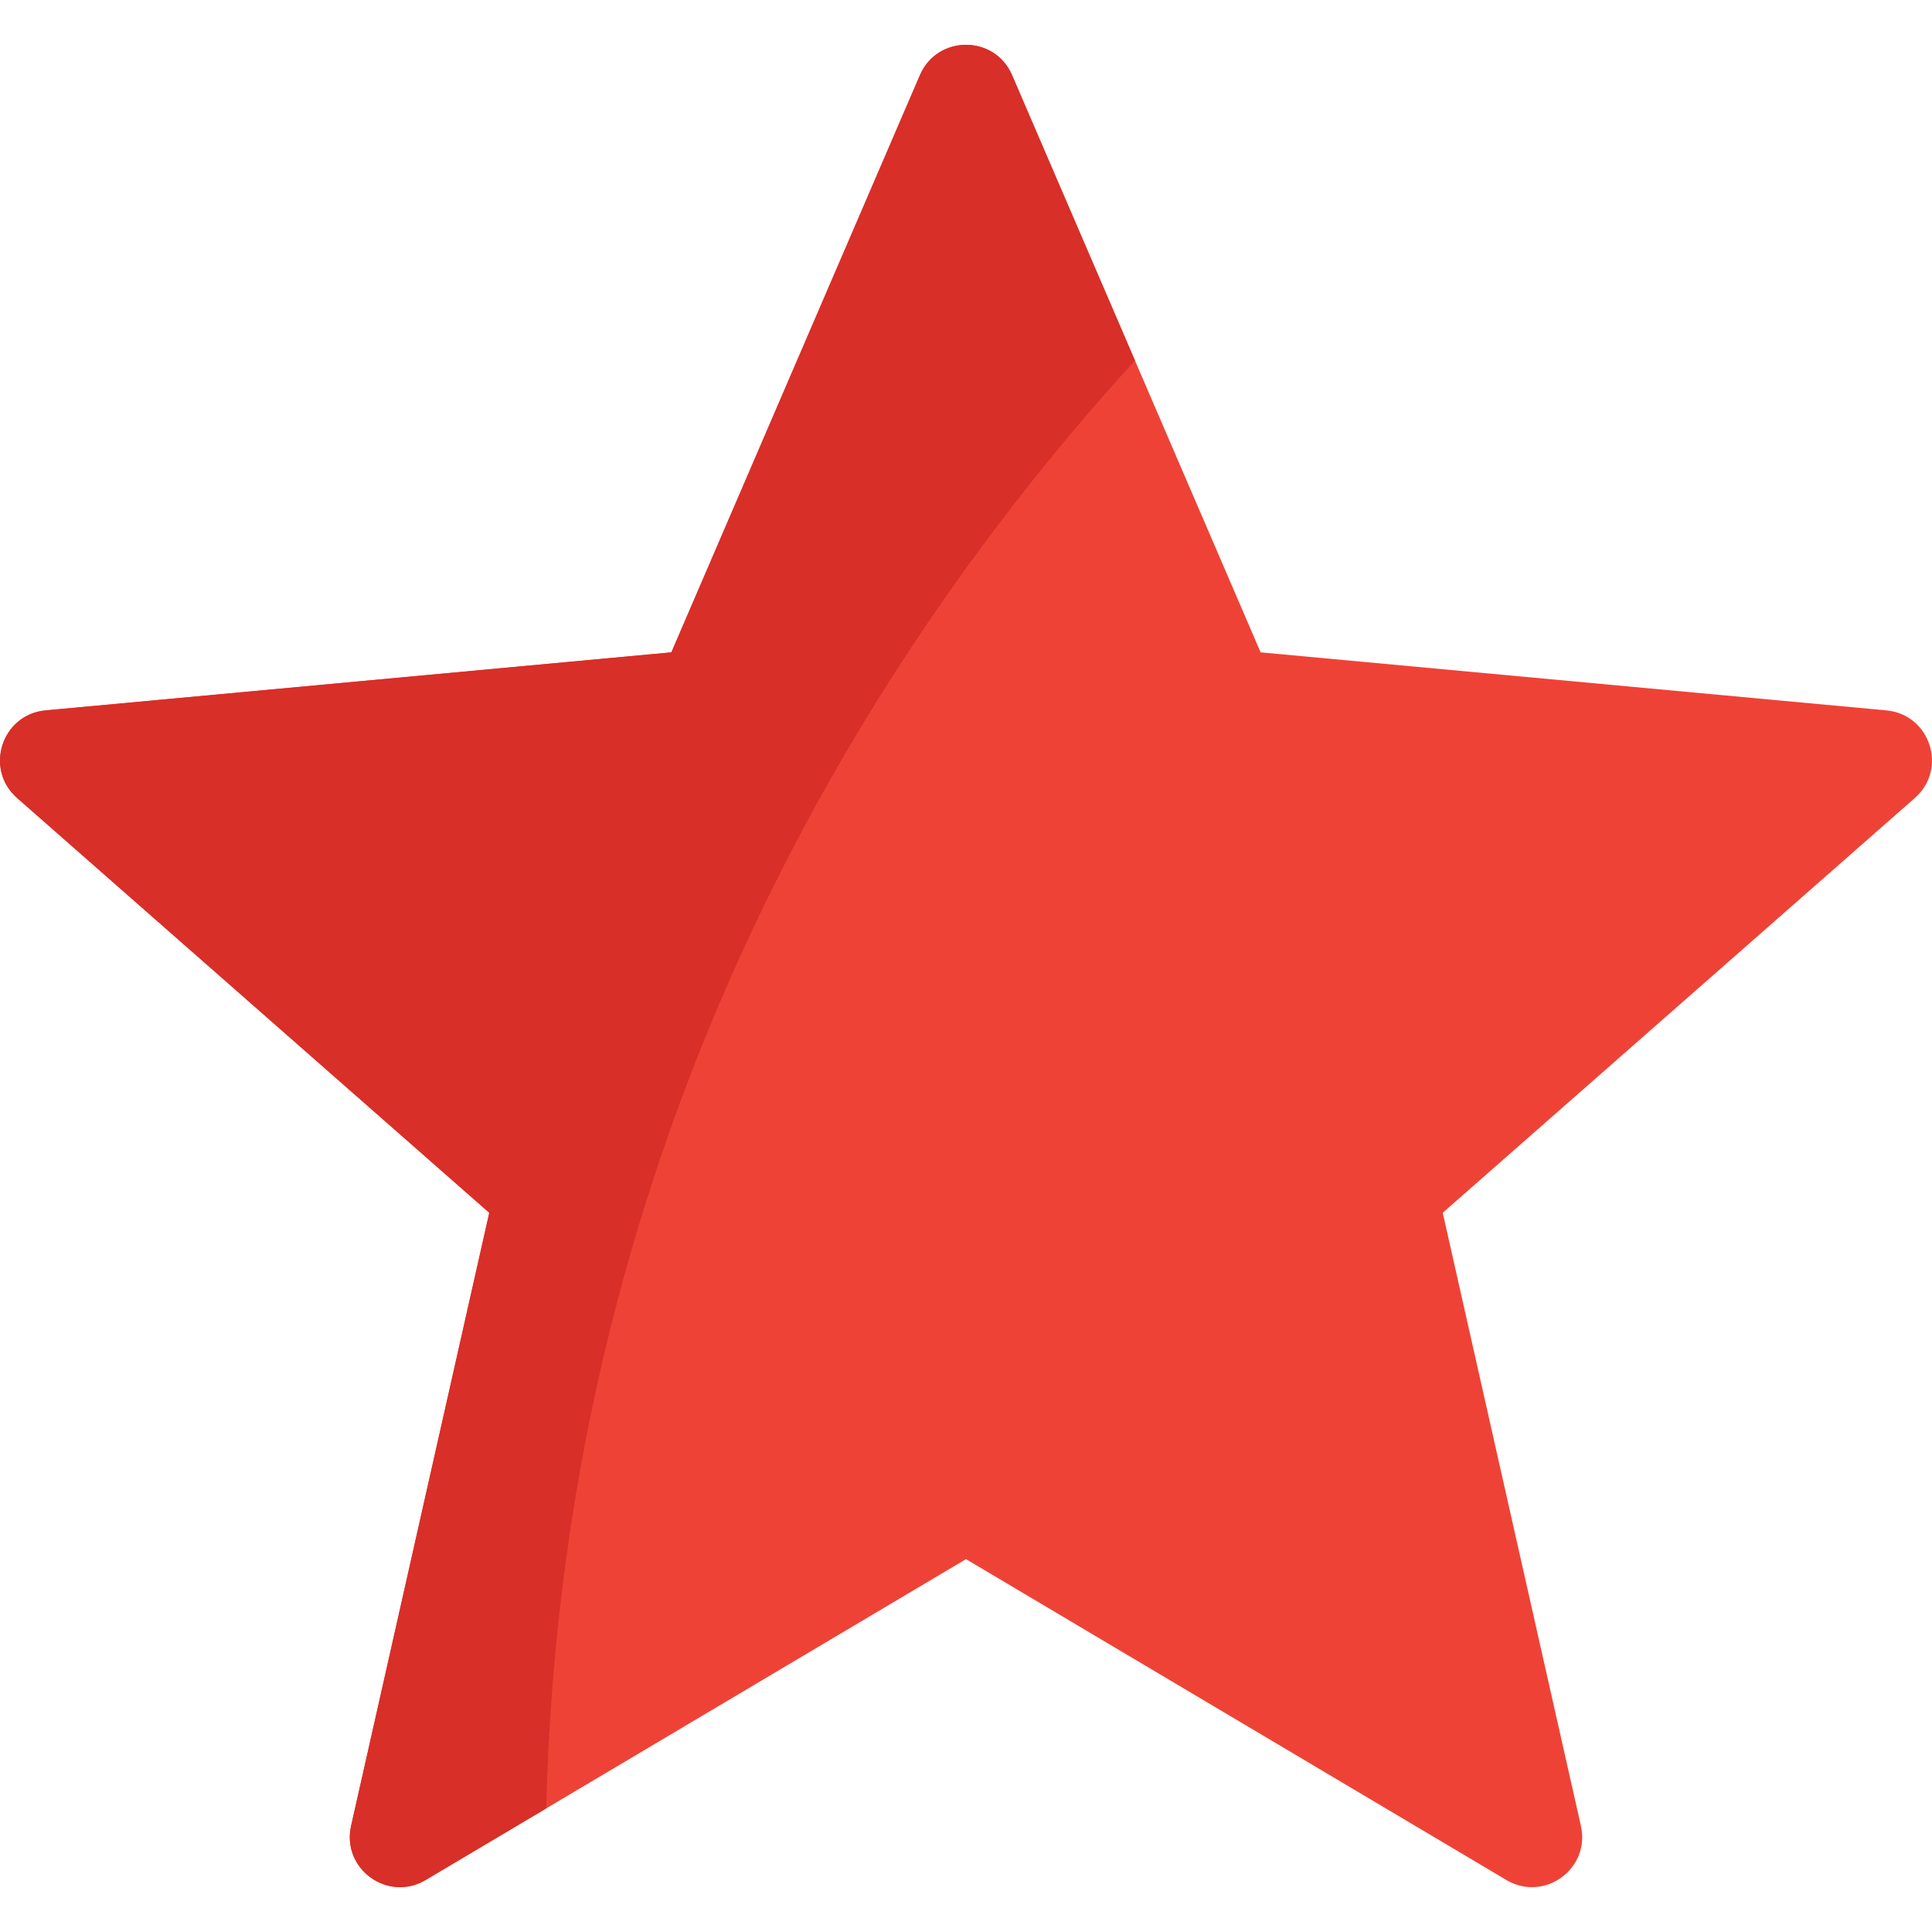
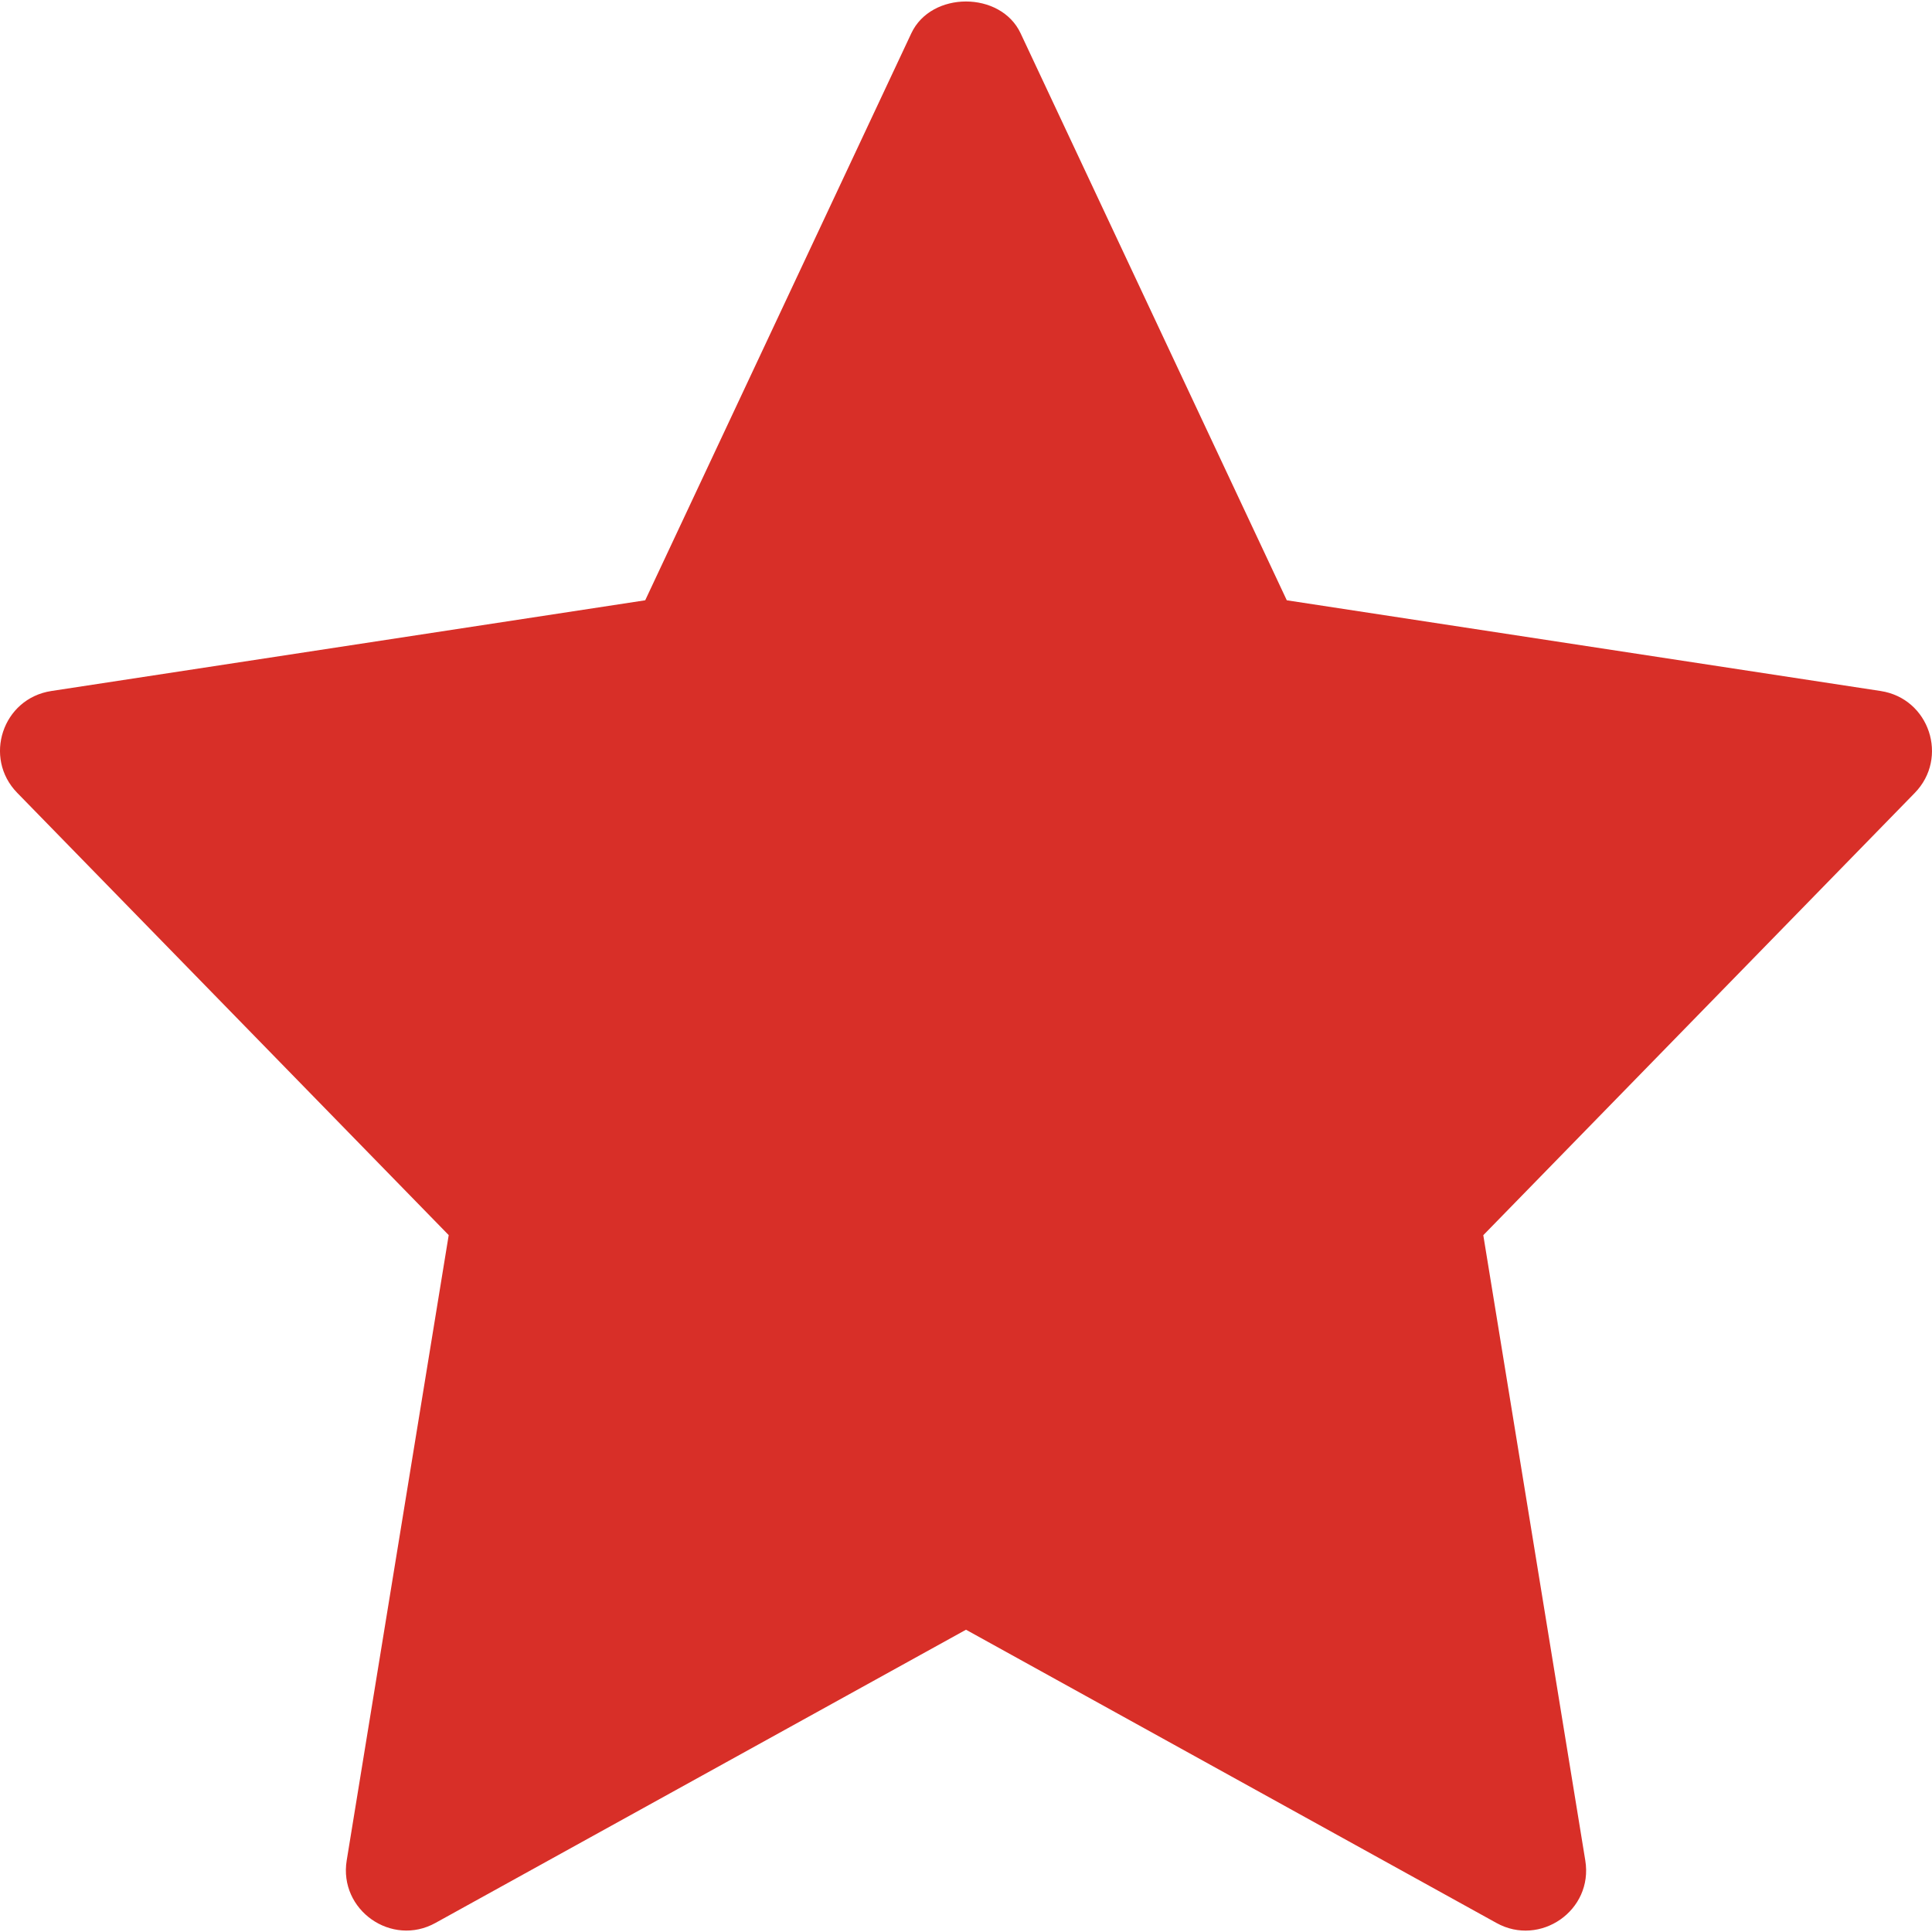
- <svg xmlns="http://www.w3.org/2000/svg" version="1.1" width="512" height="512" x="0" y="0" viewBox="0 0 512.001 512.001" style="enable-background:new 0 0 512 512" xml:space="preserve" class="">
+ <svg xmlns="http://www.w3.org/2000/svg" version="1.1" width="512" height="512" x="0" y="0" viewBox="0 0 24 24" style="enable-background:new 0 0 512 512" xml:space="preserve" class="">
  <g>
-     <path style="" d="M499.92,188.26l-165.839-15.381L268.205,19.91c-4.612-10.711-19.799-10.711-24.411,0l-65.875,152.97  L12.08,188.26c-11.612,1.077-16.305,15.52-7.544,23.216l125.126,109.922L93.044,483.874c-2.564,11.376,9.722,20.302,19.749,14.348  L256,413.188l143.207,85.034c10.027,5.954,22.314-2.972,19.75-14.348l-36.619-162.476l125.126-109.922  C516.225,203.78,511.532,189.337,499.92,188.26z" fill="#ef4236" data-original="#ffdc64" class="" />
-     <path style="" d="M268.205,19.91c-4.612-10.711-19.799-10.711-24.411,0l-65.875,152.97L12.08,188.26  c-11.612,1.077-16.305,15.52-7.544,23.216l125.126,109.922L93.044,483.874c-2.564,11.376,9.722,20.302,19.749,14.348l31.963-18.979  c4.424-182.101,89.034-310.338,156.022-383.697L268.205,19.91z" fill="#d82f28" data-original="#ffc850" class="" />
-     <g>
- </g>
-     <g>
- </g>
-     <g>
- </g>
-     <g>
- </g>
-     <g>
- </g>
-     <g>
- </g>
-     <g>
- </g>
-     <g>
- </g>
-     <g>
- </g>
-     <g>
- </g>
-     <g>
- </g>
-     <g>
- </g>
-     <g>
- </g>
-     <g>
- </g>
-     <g>
- </g>
+     <path d="m23.363 8.584-7.378-1.127-3.307-7.044c-.247-.526-1.11-.526-1.357 0l-3.306 7.044-7.378 1.127c-.606.093-.848.83-.423 1.265l5.36 5.494-1.267 7.767c-.101.617.558 1.08 1.103.777l6.59-3.642 6.59 3.643c.54.3 1.205-.154 1.103-.777l-1.267-7.767 5.36-5.494c.425-.436.182-1.173-.423-1.266z" fill="#d82f28" data-original="#ffc107" class="" />
  </g>
</svg>
